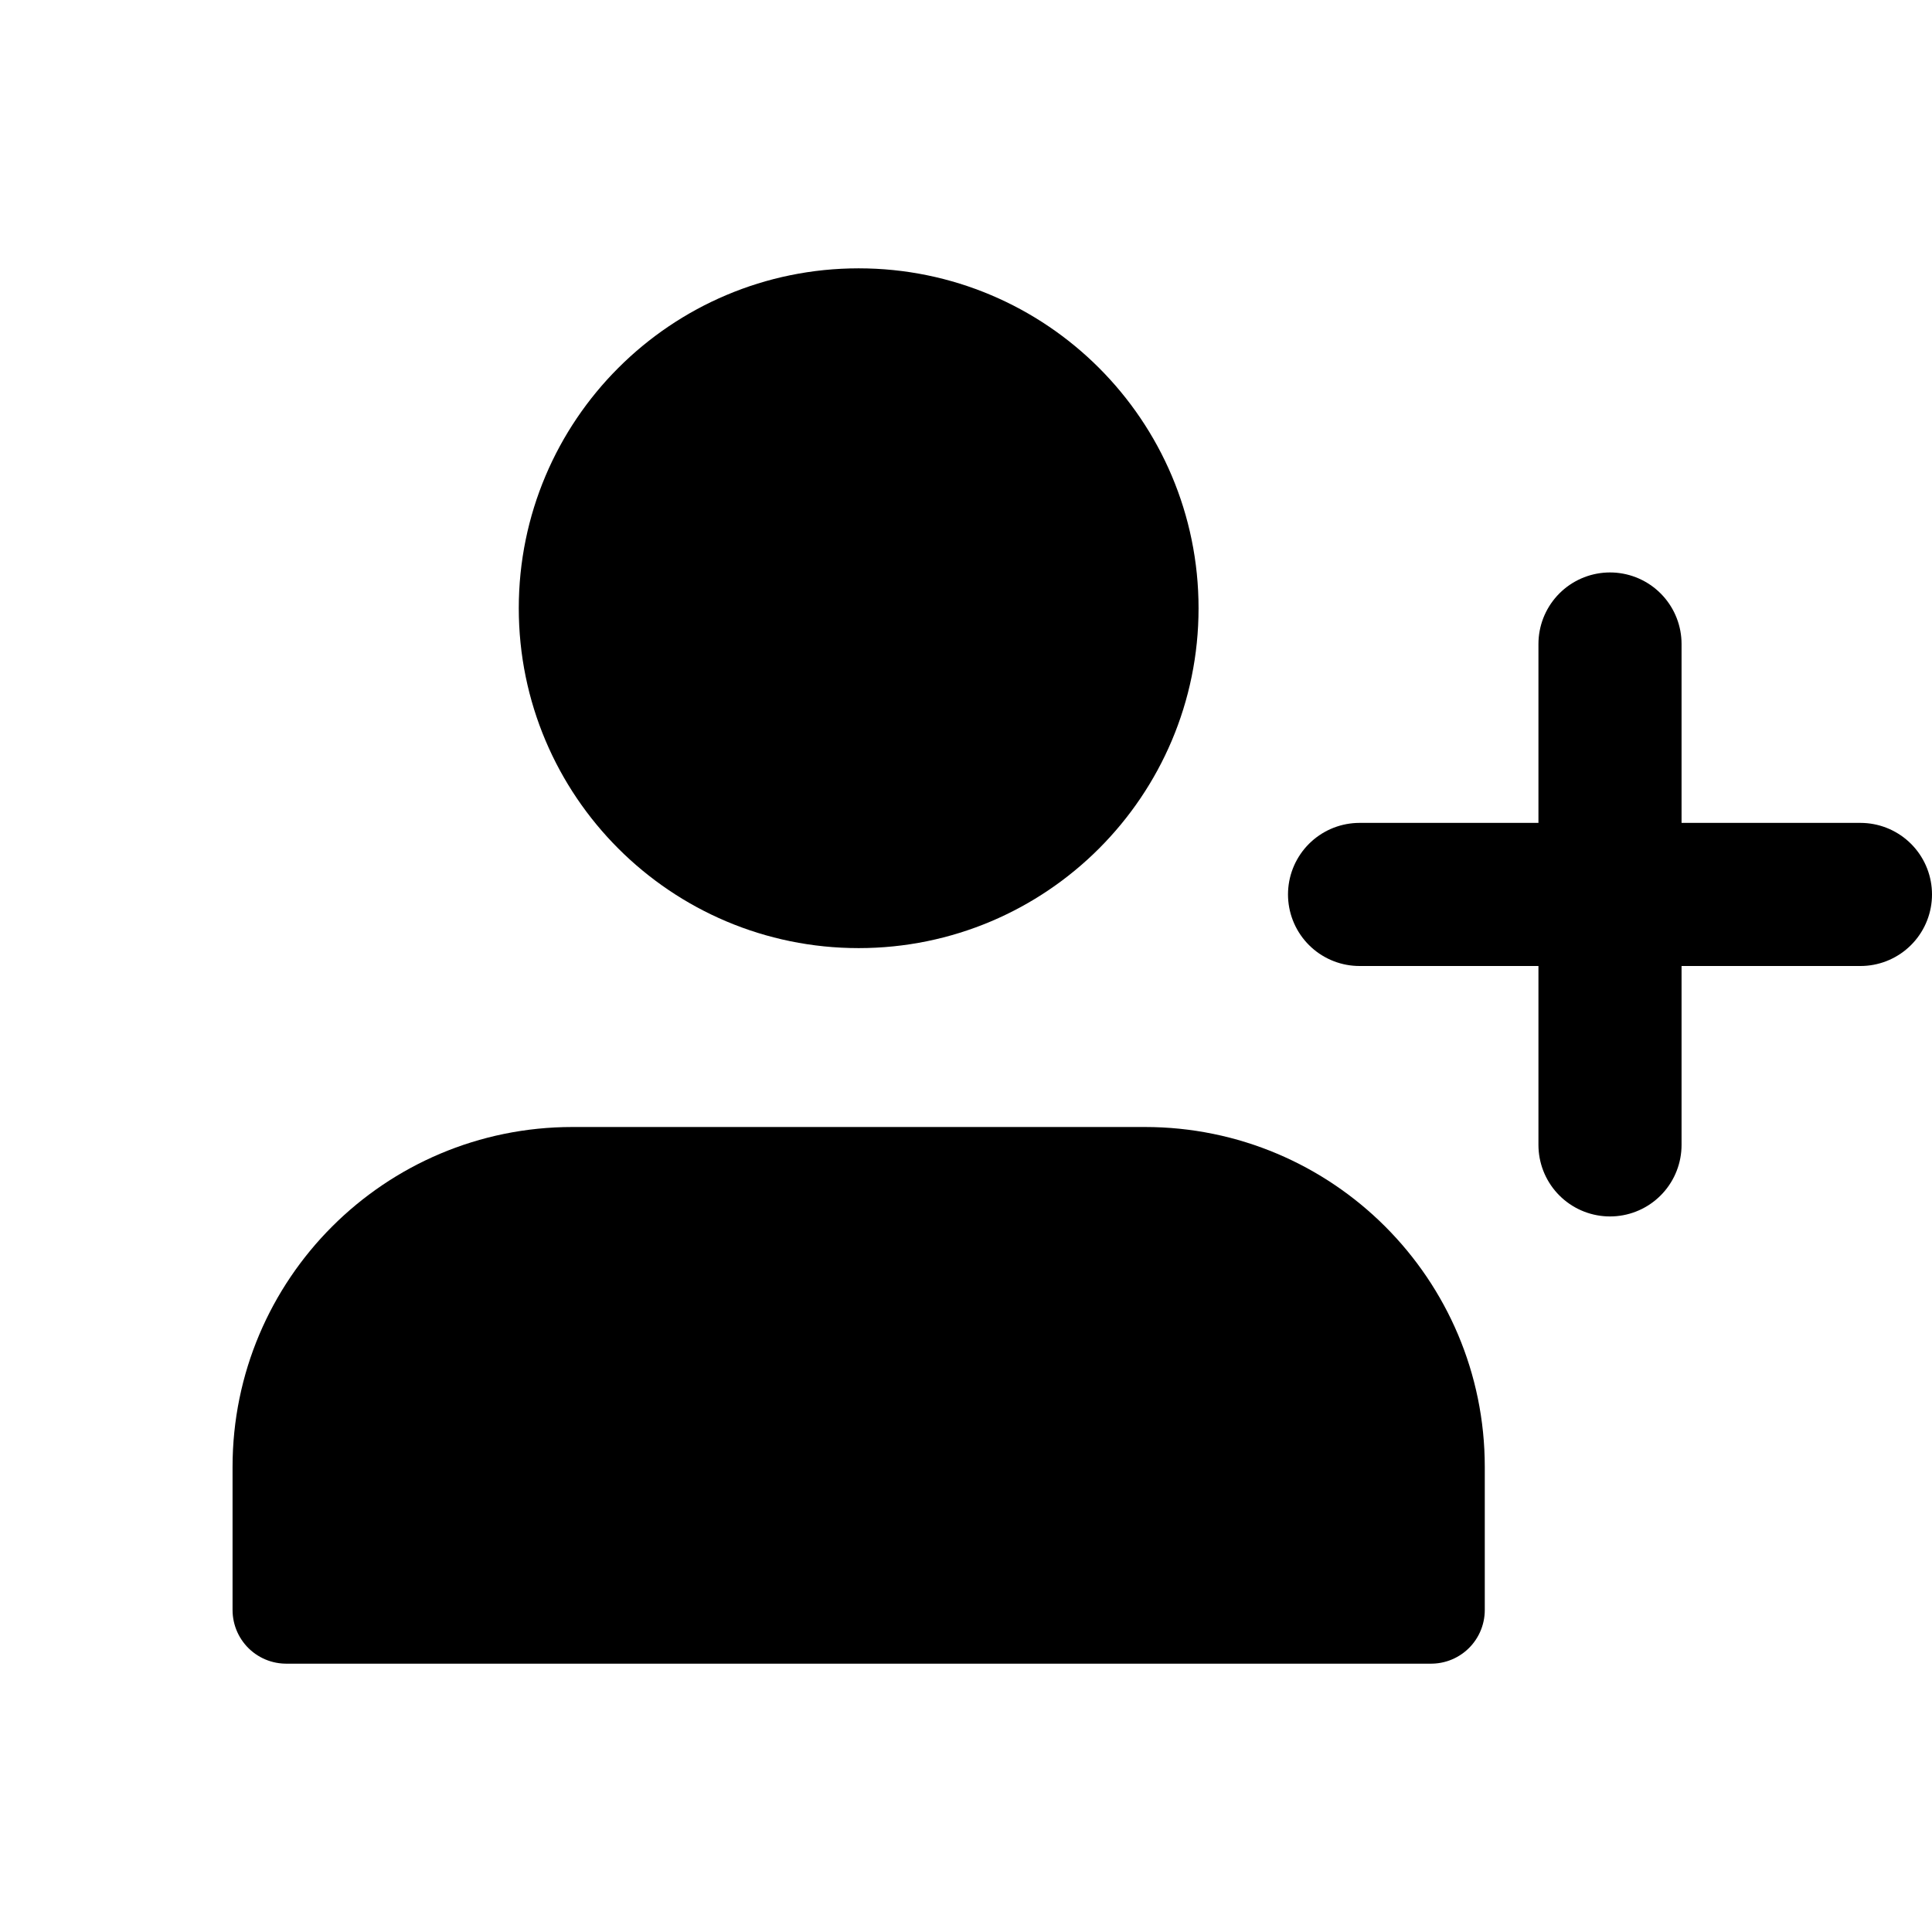
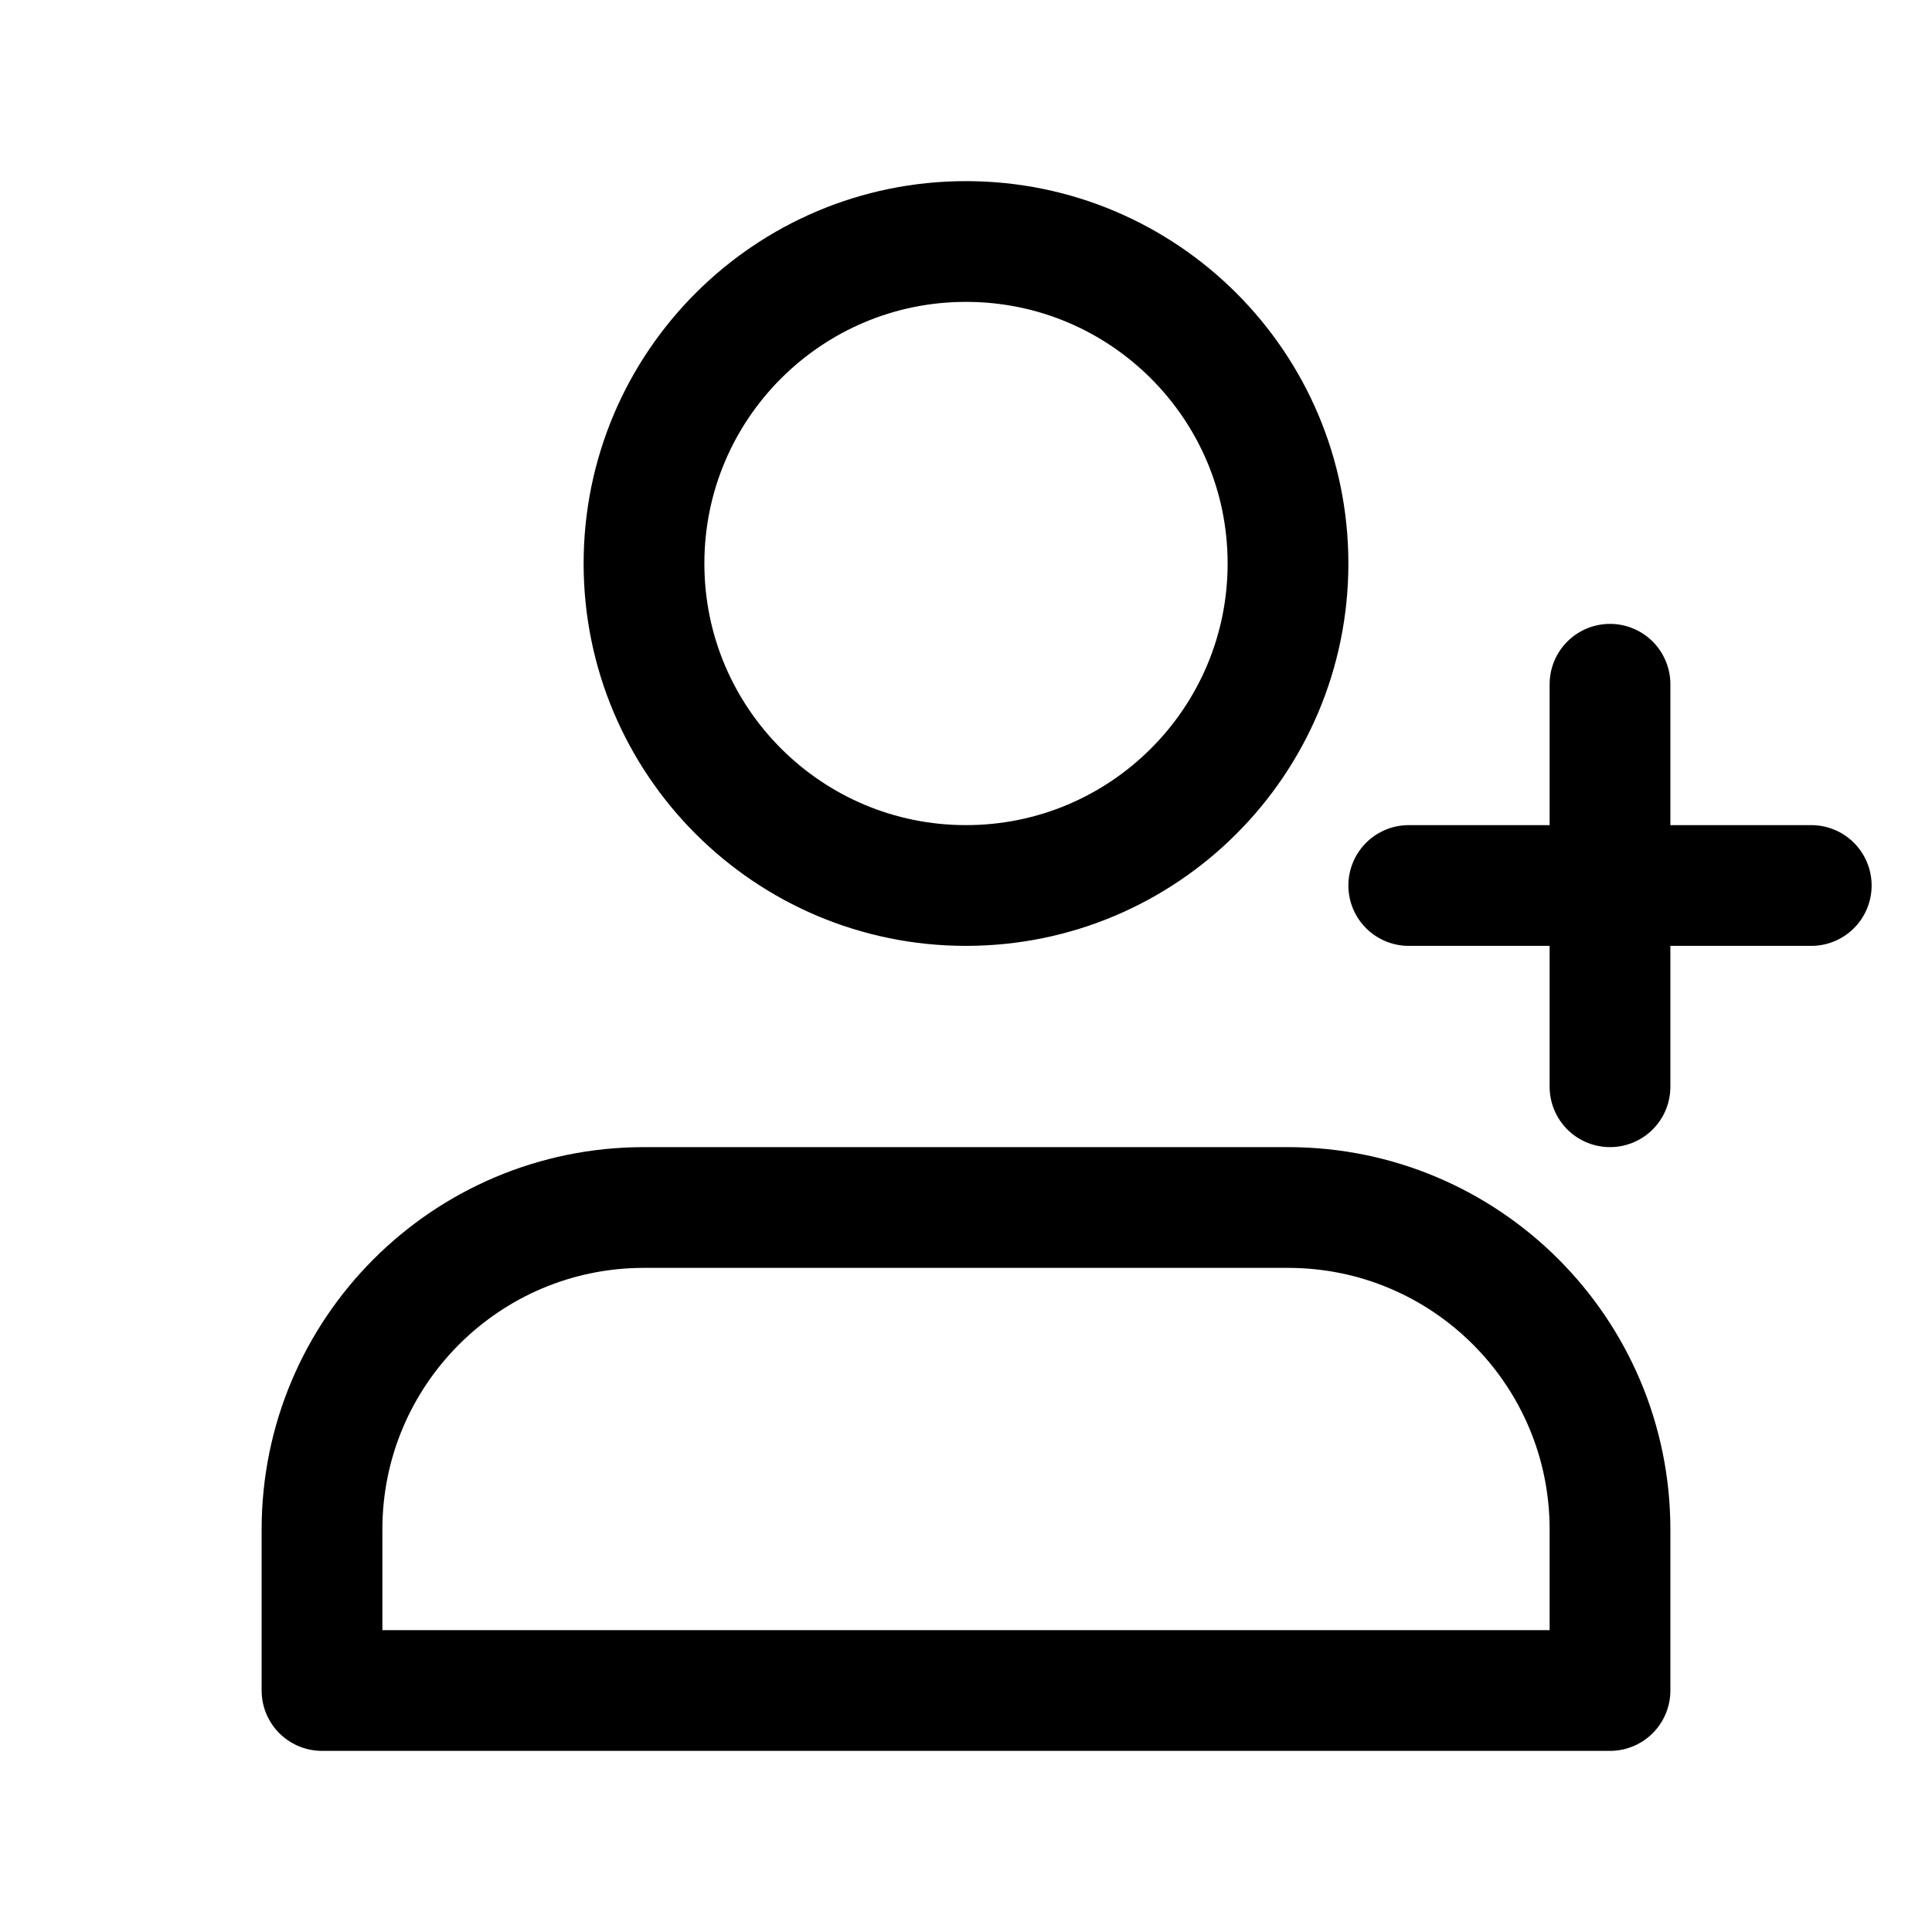
- <svg xmlns="http://www.w3.org/2000/svg" width="800px" height="800px" viewBox="0 0 27 24" fill="none">
-   <path d="M16 7C16 9.209 14.209 11 12 11C9.791 11 8 9.209 8 7C8 4.791 9.791 3 12 3C14.209 3 16 4.791 16 7Z" fill="#000000" stroke="#000000" stroke-width="1.5" stroke-linecap="round" stroke-linejoin="round" />
-   <path d="M8 15H16C18.209 15 20 16.791 20 19V21H4V19C4 16.791 5.791 15 8 15Z" fill="#000000" stroke="#000000" stroke-width="1.5" stroke-linecap="round" stroke-linejoin="round" />
-   <path d="M22.5 7.5V14.5M19 11H26" stroke="#000000" stroke-width="2" stroke-linecap="round" stroke-linejoin="round" />
+ <svg xmlns="http://www.w3.org/2000/svg" width="800px" height="800px" viewBox="0 0 24 24" fill="none">
+   <path d="M20 8.5V13.5M17.5 11H22.5M8 15H16C18.209 15 20 16.791 20 19V21H4V19C4 16.791 5.791 15 8 15ZM16 7C16 9.209 14.209 11 12 11C9.791 11 8 9.209 8 7C8 4.791 9.791 3 12 3C14.209 3 16 4.791 16 7Z" stroke="#000000" stroke-width="1.5" stroke-linecap="round" stroke-linejoin="round" />
</svg>
